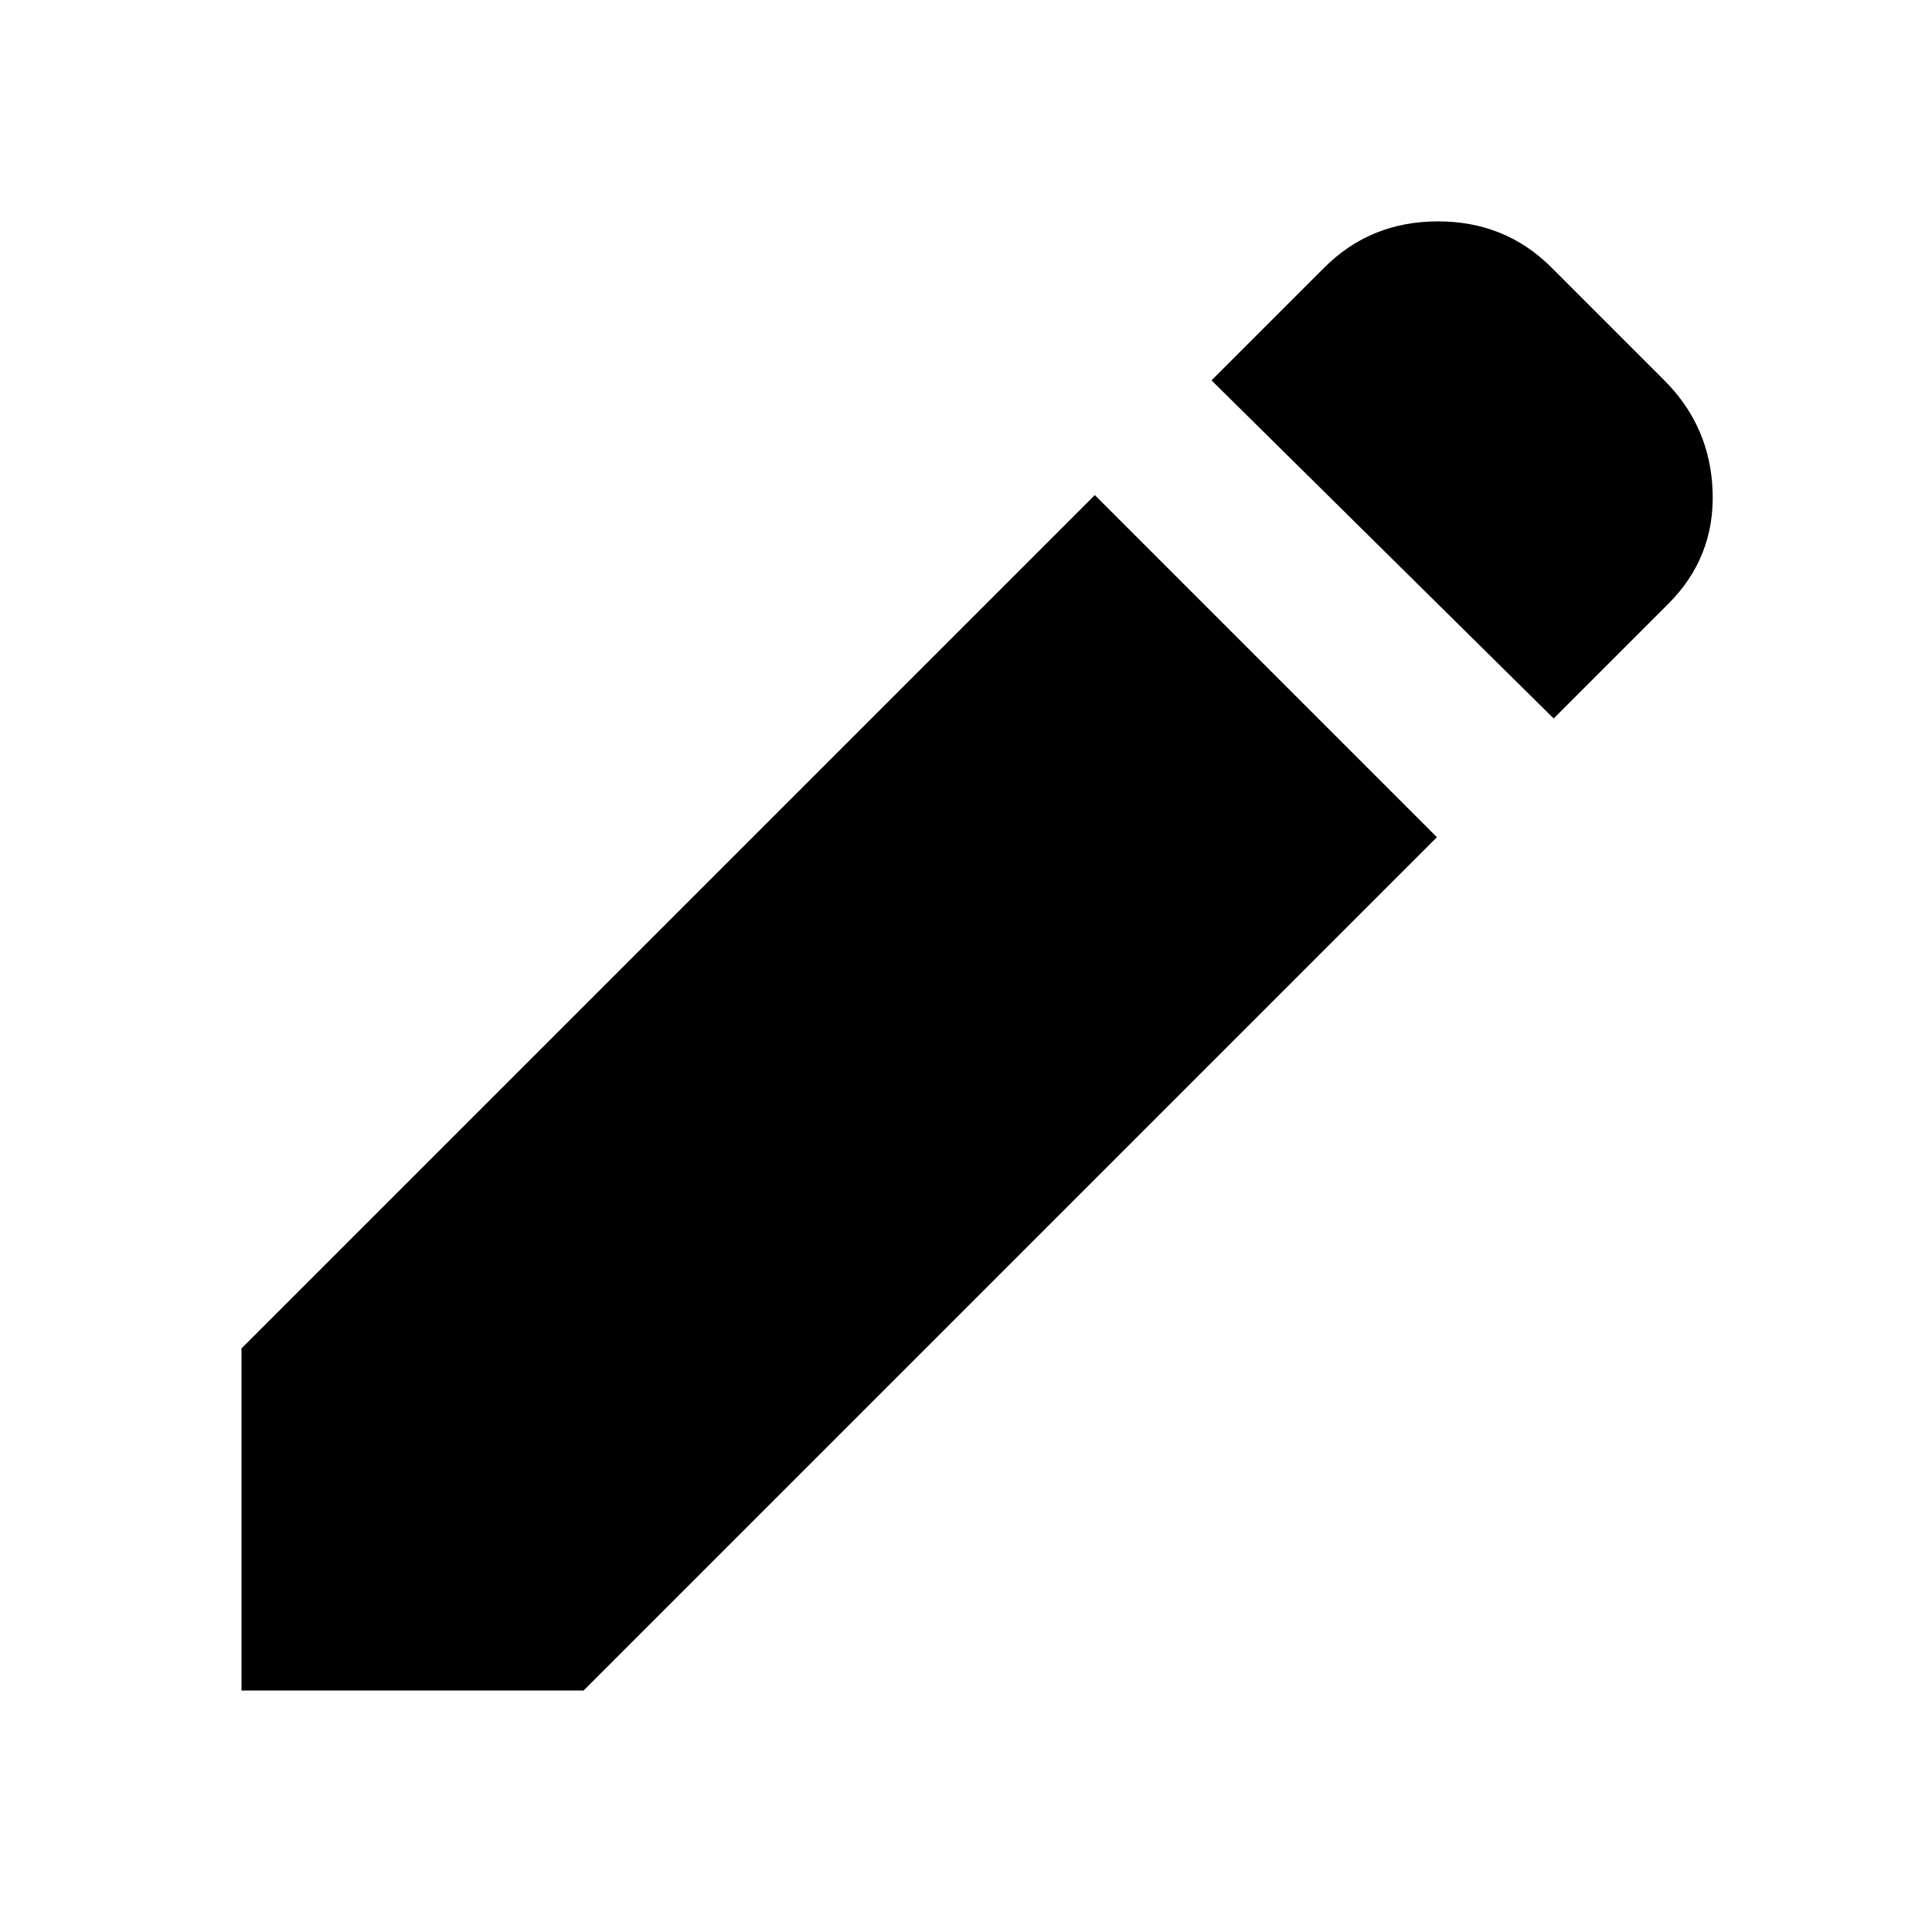
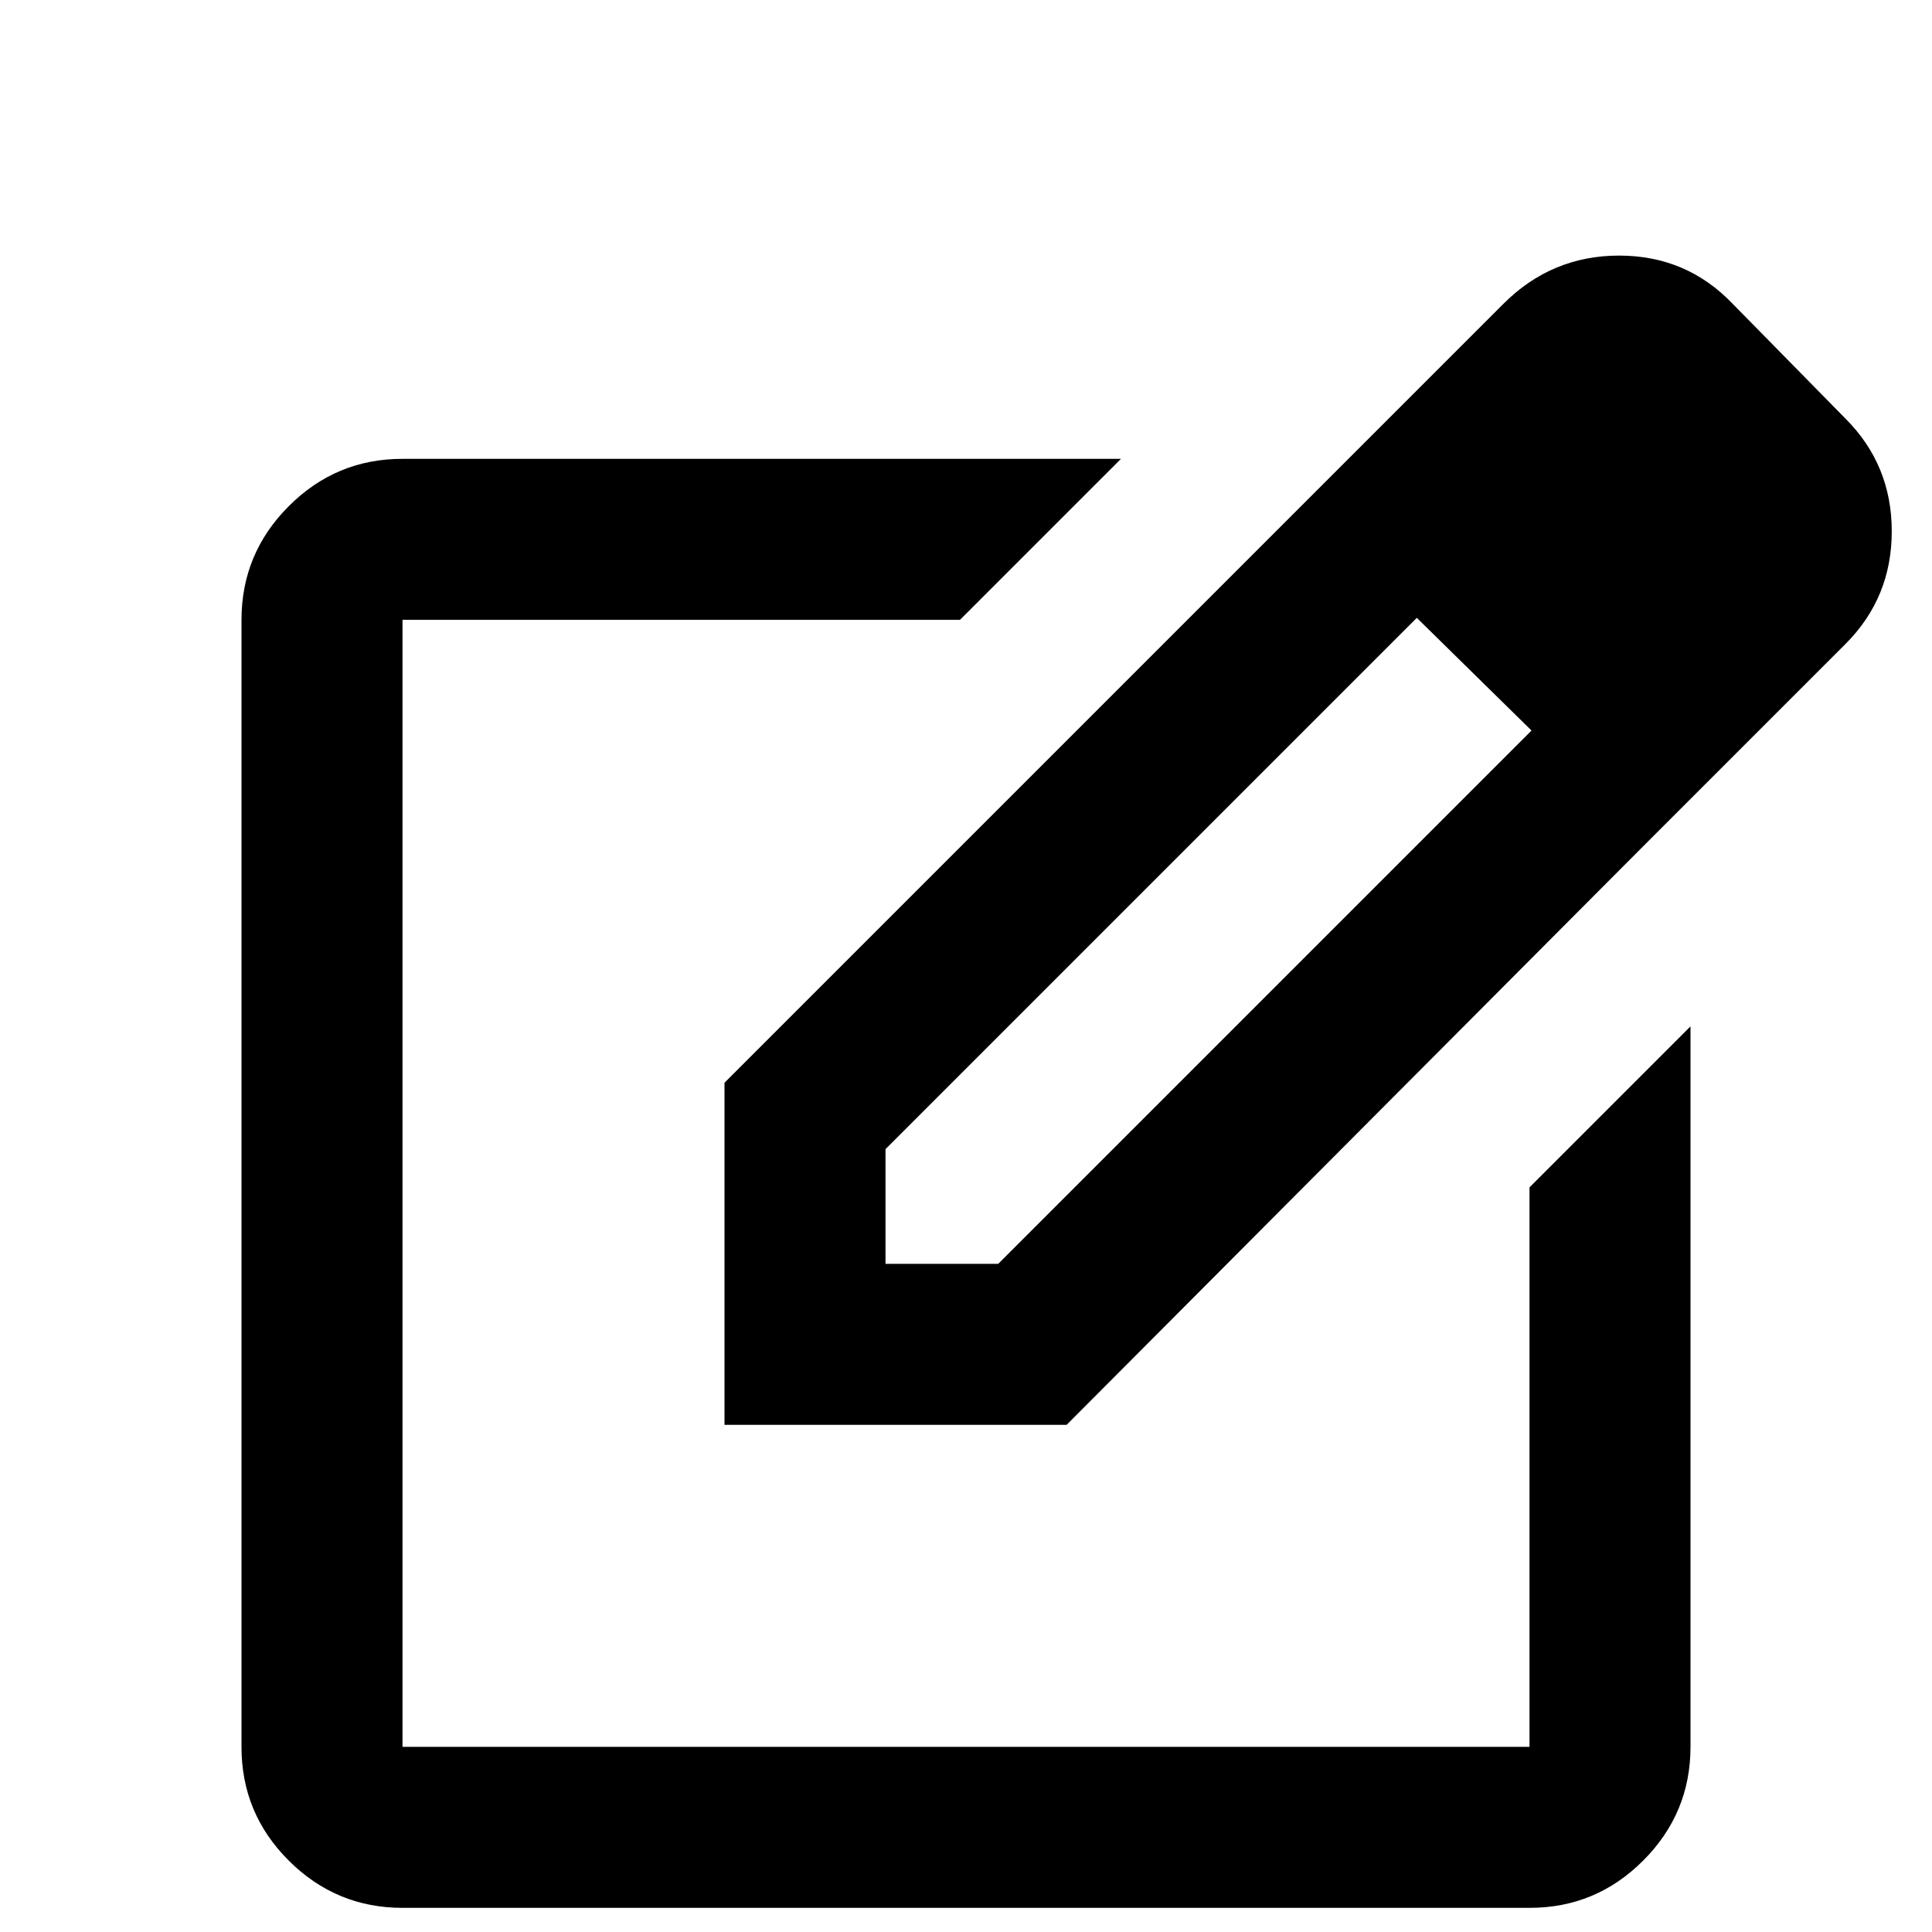
<svg xmlns="http://www.w3.org/2000/svg" width="32" height="32" viewBox="0 0 24 24">
-   <path fill="currentColor" d="m19.3 8.925l-4.25-4.2l1.4-1.4q.575-.575 1.413-.575t1.412.575l1.4 1.4q.575.575.6 1.388t-.55 1.387L19.3 8.925ZM17.85 10.4L7.25 21H3v-4.25l10.6-10.6l4.25 4.25Z" />
+   <path fill="currentColor" d="M5 23.7q-.825 0-1.413-.587T3 21.7v-14q0-.825.588-1.413T5 5.7h8.925l-2 2H5v14h14v-6.95l2-2v8.95q0 .825-.588 1.413T19 23.7H5Zm7-9Zm4.175-8.425l1.425 1.4l-6.6 6.6V15.7h1.4l6.625-6.625l1.425 1.4l-7.2 7.225H9v-4.25l7.175-7.175Zm4.275 4.2l-4.275-4.2l2.5-2.5q.6-.6 1.438-.6t1.412.6l1.4 1.425q.575.575.575 1.4T22.925 8l-2.475 2.475Z" />
</svg>
